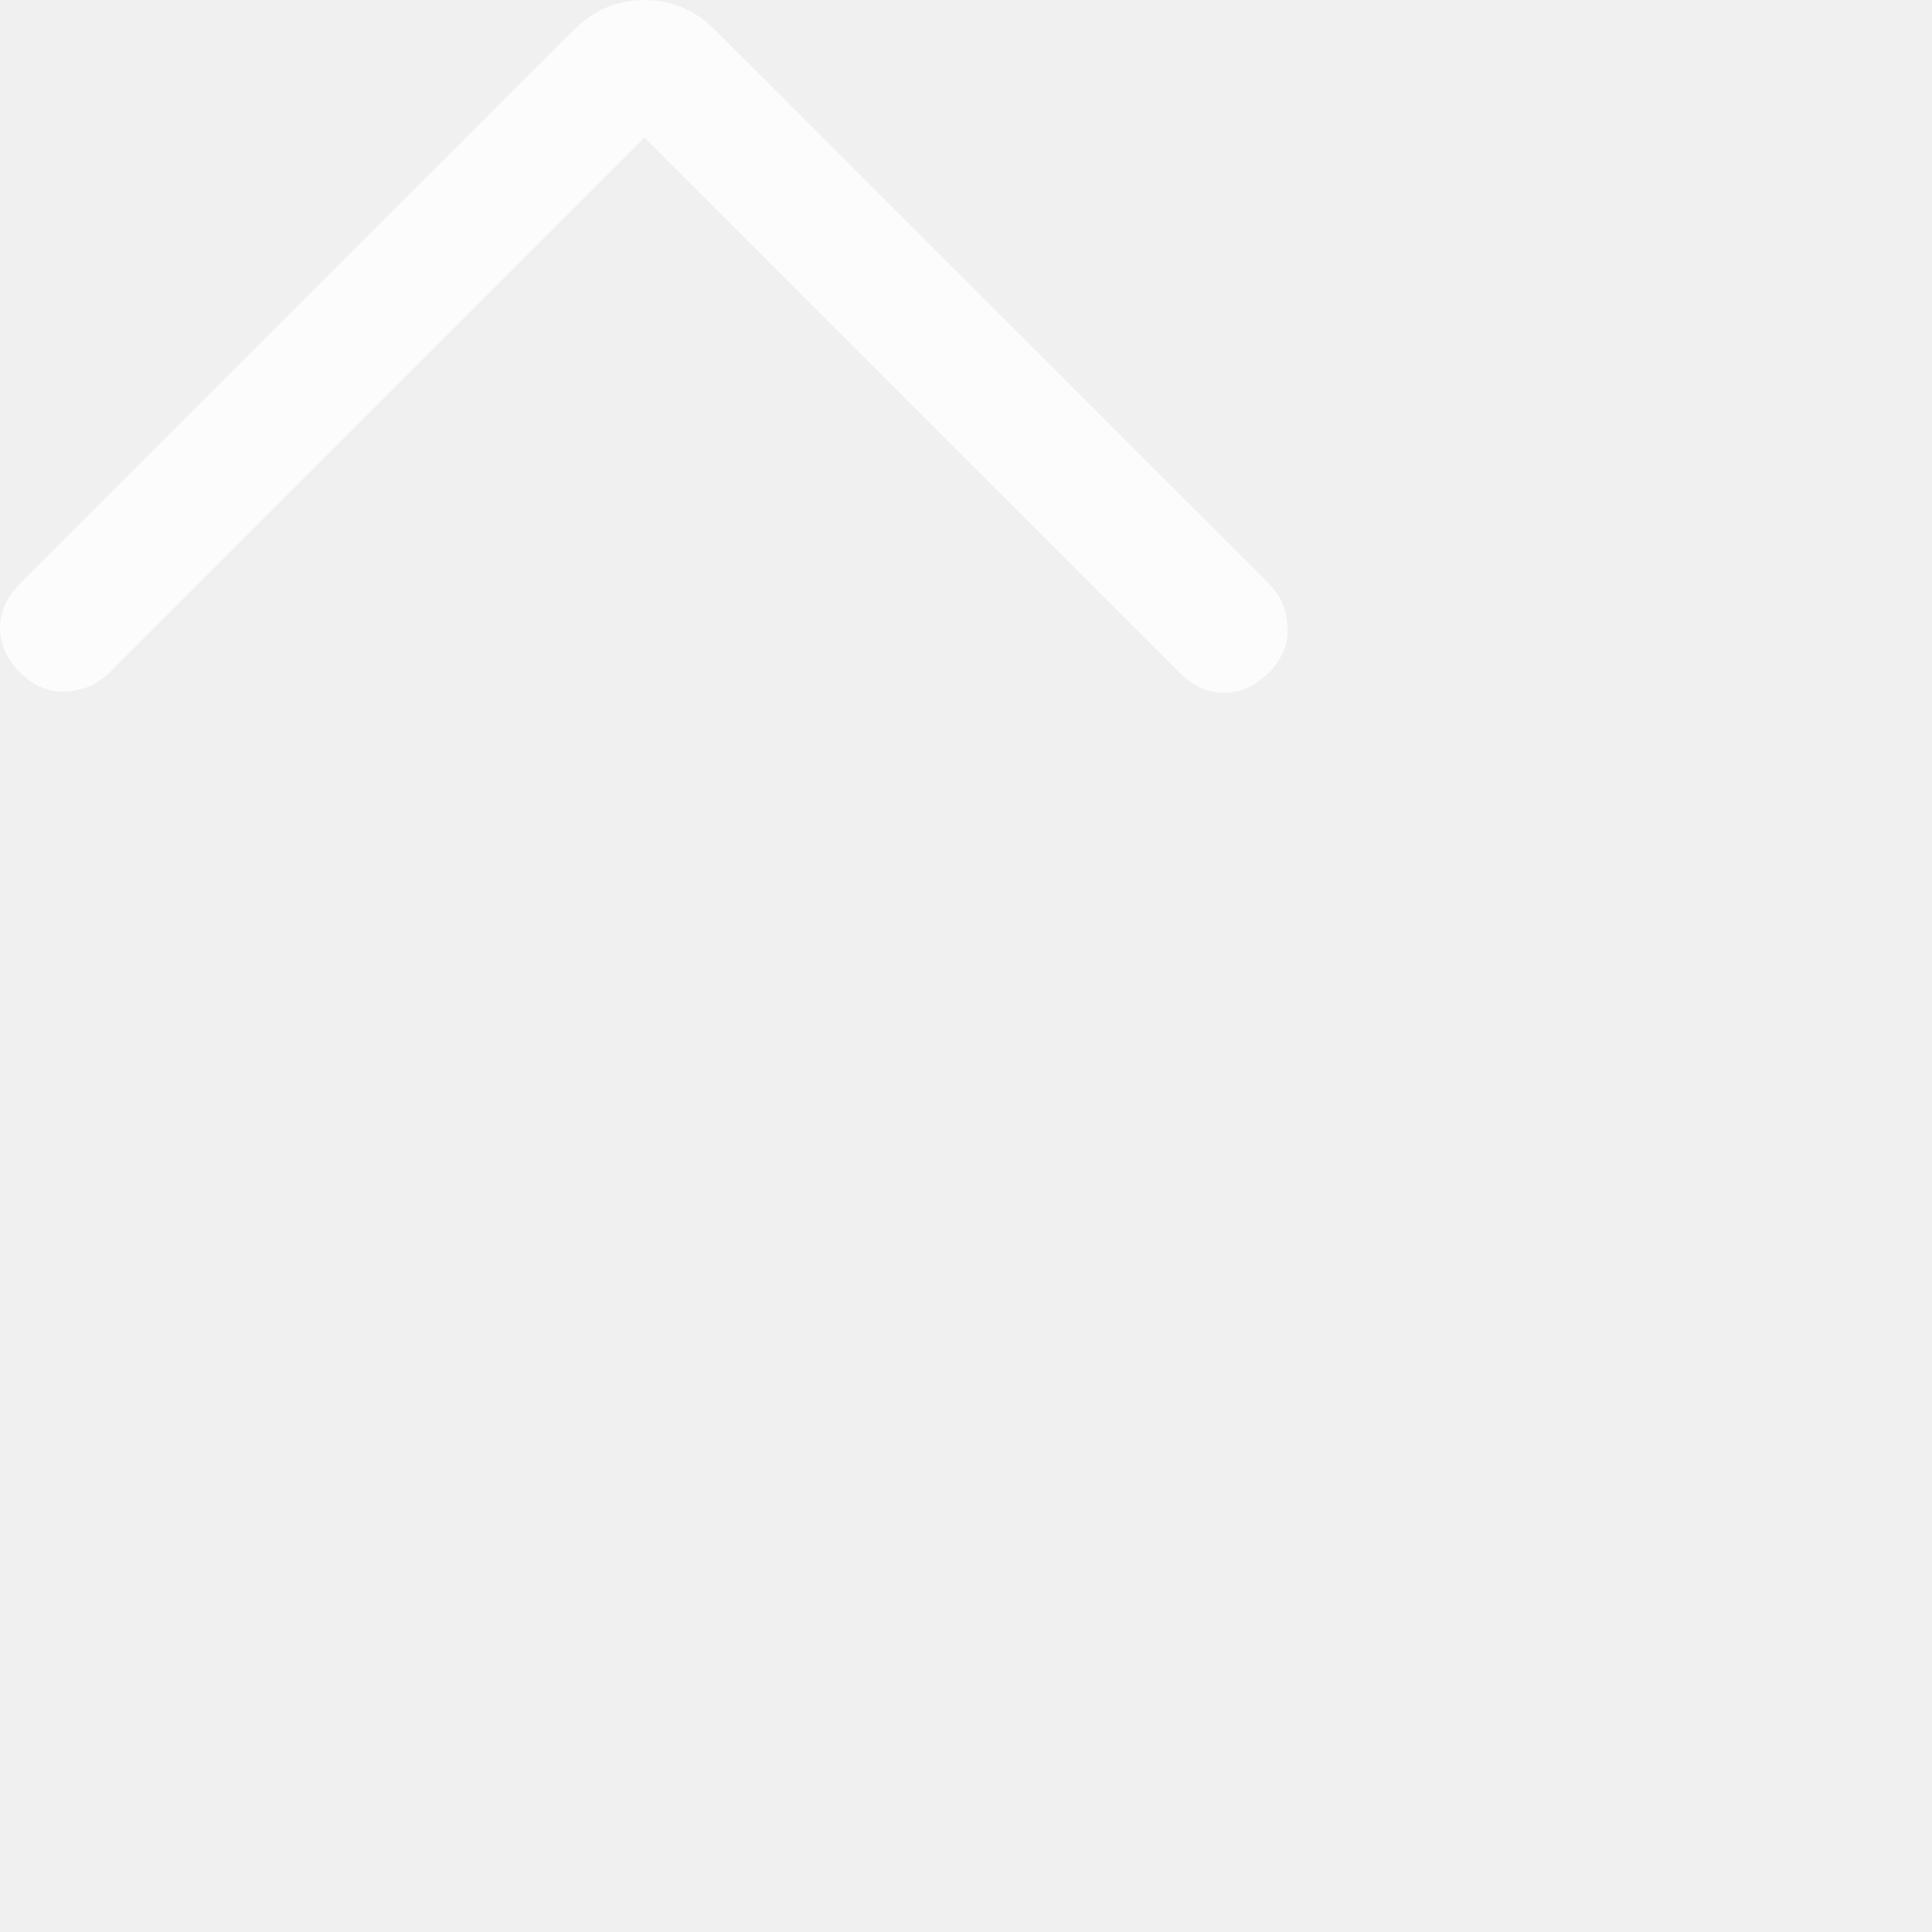
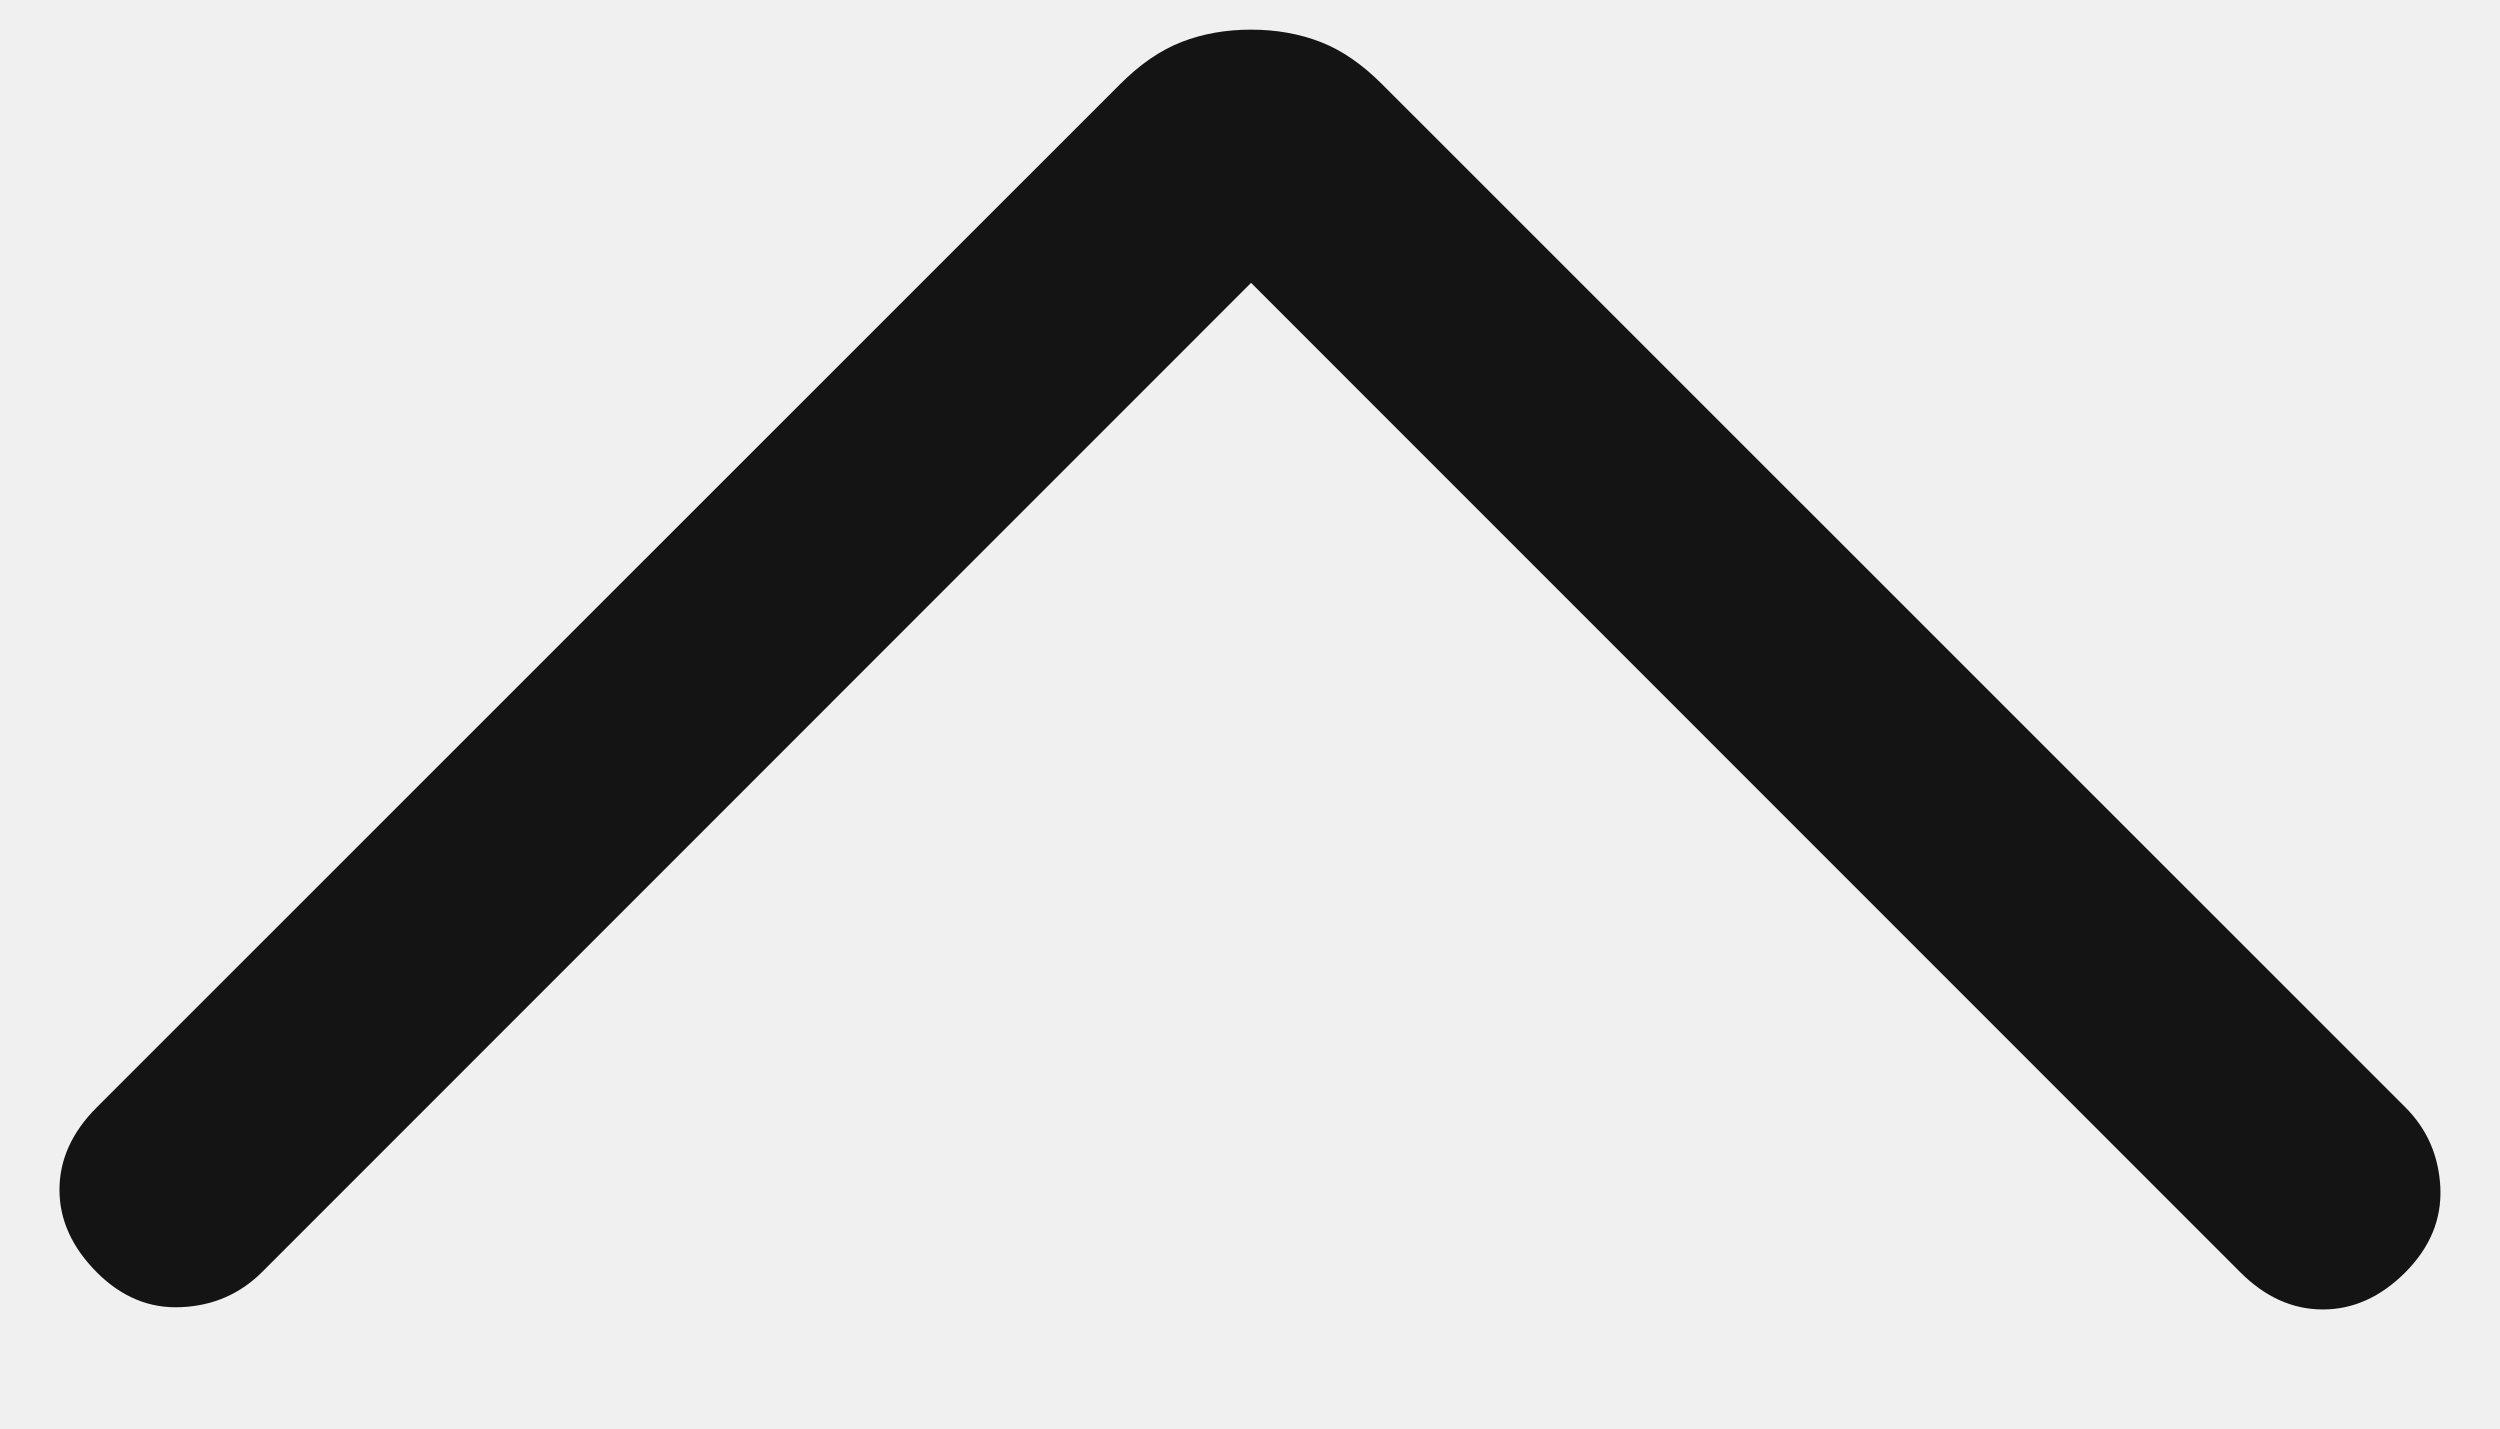
- <svg xmlns="http://www.w3.org/2000/svg" width="20" height="20" viewBox="0 0 20 20" fill="#000">
-   <path d="M6.671 1.425L1.132 6.963C1.011 7.085 0.861 7.15 0.684 7.159C0.506 7.168 0.348 7.102 0.209 6.963C0.07 6.824 0 6.67 0 6.502C0 6.333 0.07 6.179 0.209 6.04L5.934 0.316C6.145 0.105 6.39 0 6.671 0C6.952 0 7.198 0.105 7.409 0.316L13.134 6.04C13.255 6.162 13.32 6.312 13.329 6.49C13.338 6.666 13.273 6.824 13.134 6.963C12.994 7.102 12.841 7.172 12.672 7.172C12.503 7.172 12.349 7.102 12.21 6.963L6.671 1.425Z" fill="white" fill-opacity="0.8" />
+ <svg xmlns="http://www.w3.org/2000/svg" width="14" height="8" viewBox="0 0 14 8" fill="none">
+   <path d="M7.006 0.166C7.146 0.166 7.276 0.189 7.395 0.235C7.514 0.281 7.63 0.361 7.743 0.475L13.47 6.201C13.592 6.323 13.657 6.472 13.666 6.65C13.674 6.827 13.609 6.985 13.47 7.125C13.331 7.264 13.177 7.333 13.008 7.333C12.839 7.333 12.685 7.264 12.546 7.125L7.006 1.584L1.466 7.125C1.344 7.246 1.194 7.312 1.016 7.32C0.839 7.329 0.681 7.264 0.542 7.125C0.403 6.985 0.333 6.831 0.333 6.663C0.333 6.494 0.403 6.34 0.542 6.201L6.269 0.475C6.382 0.361 6.498 0.281 6.617 0.235C6.735 0.189 6.865 0.166 7.006 0.166Z" fill="#141414" />
</svg>
